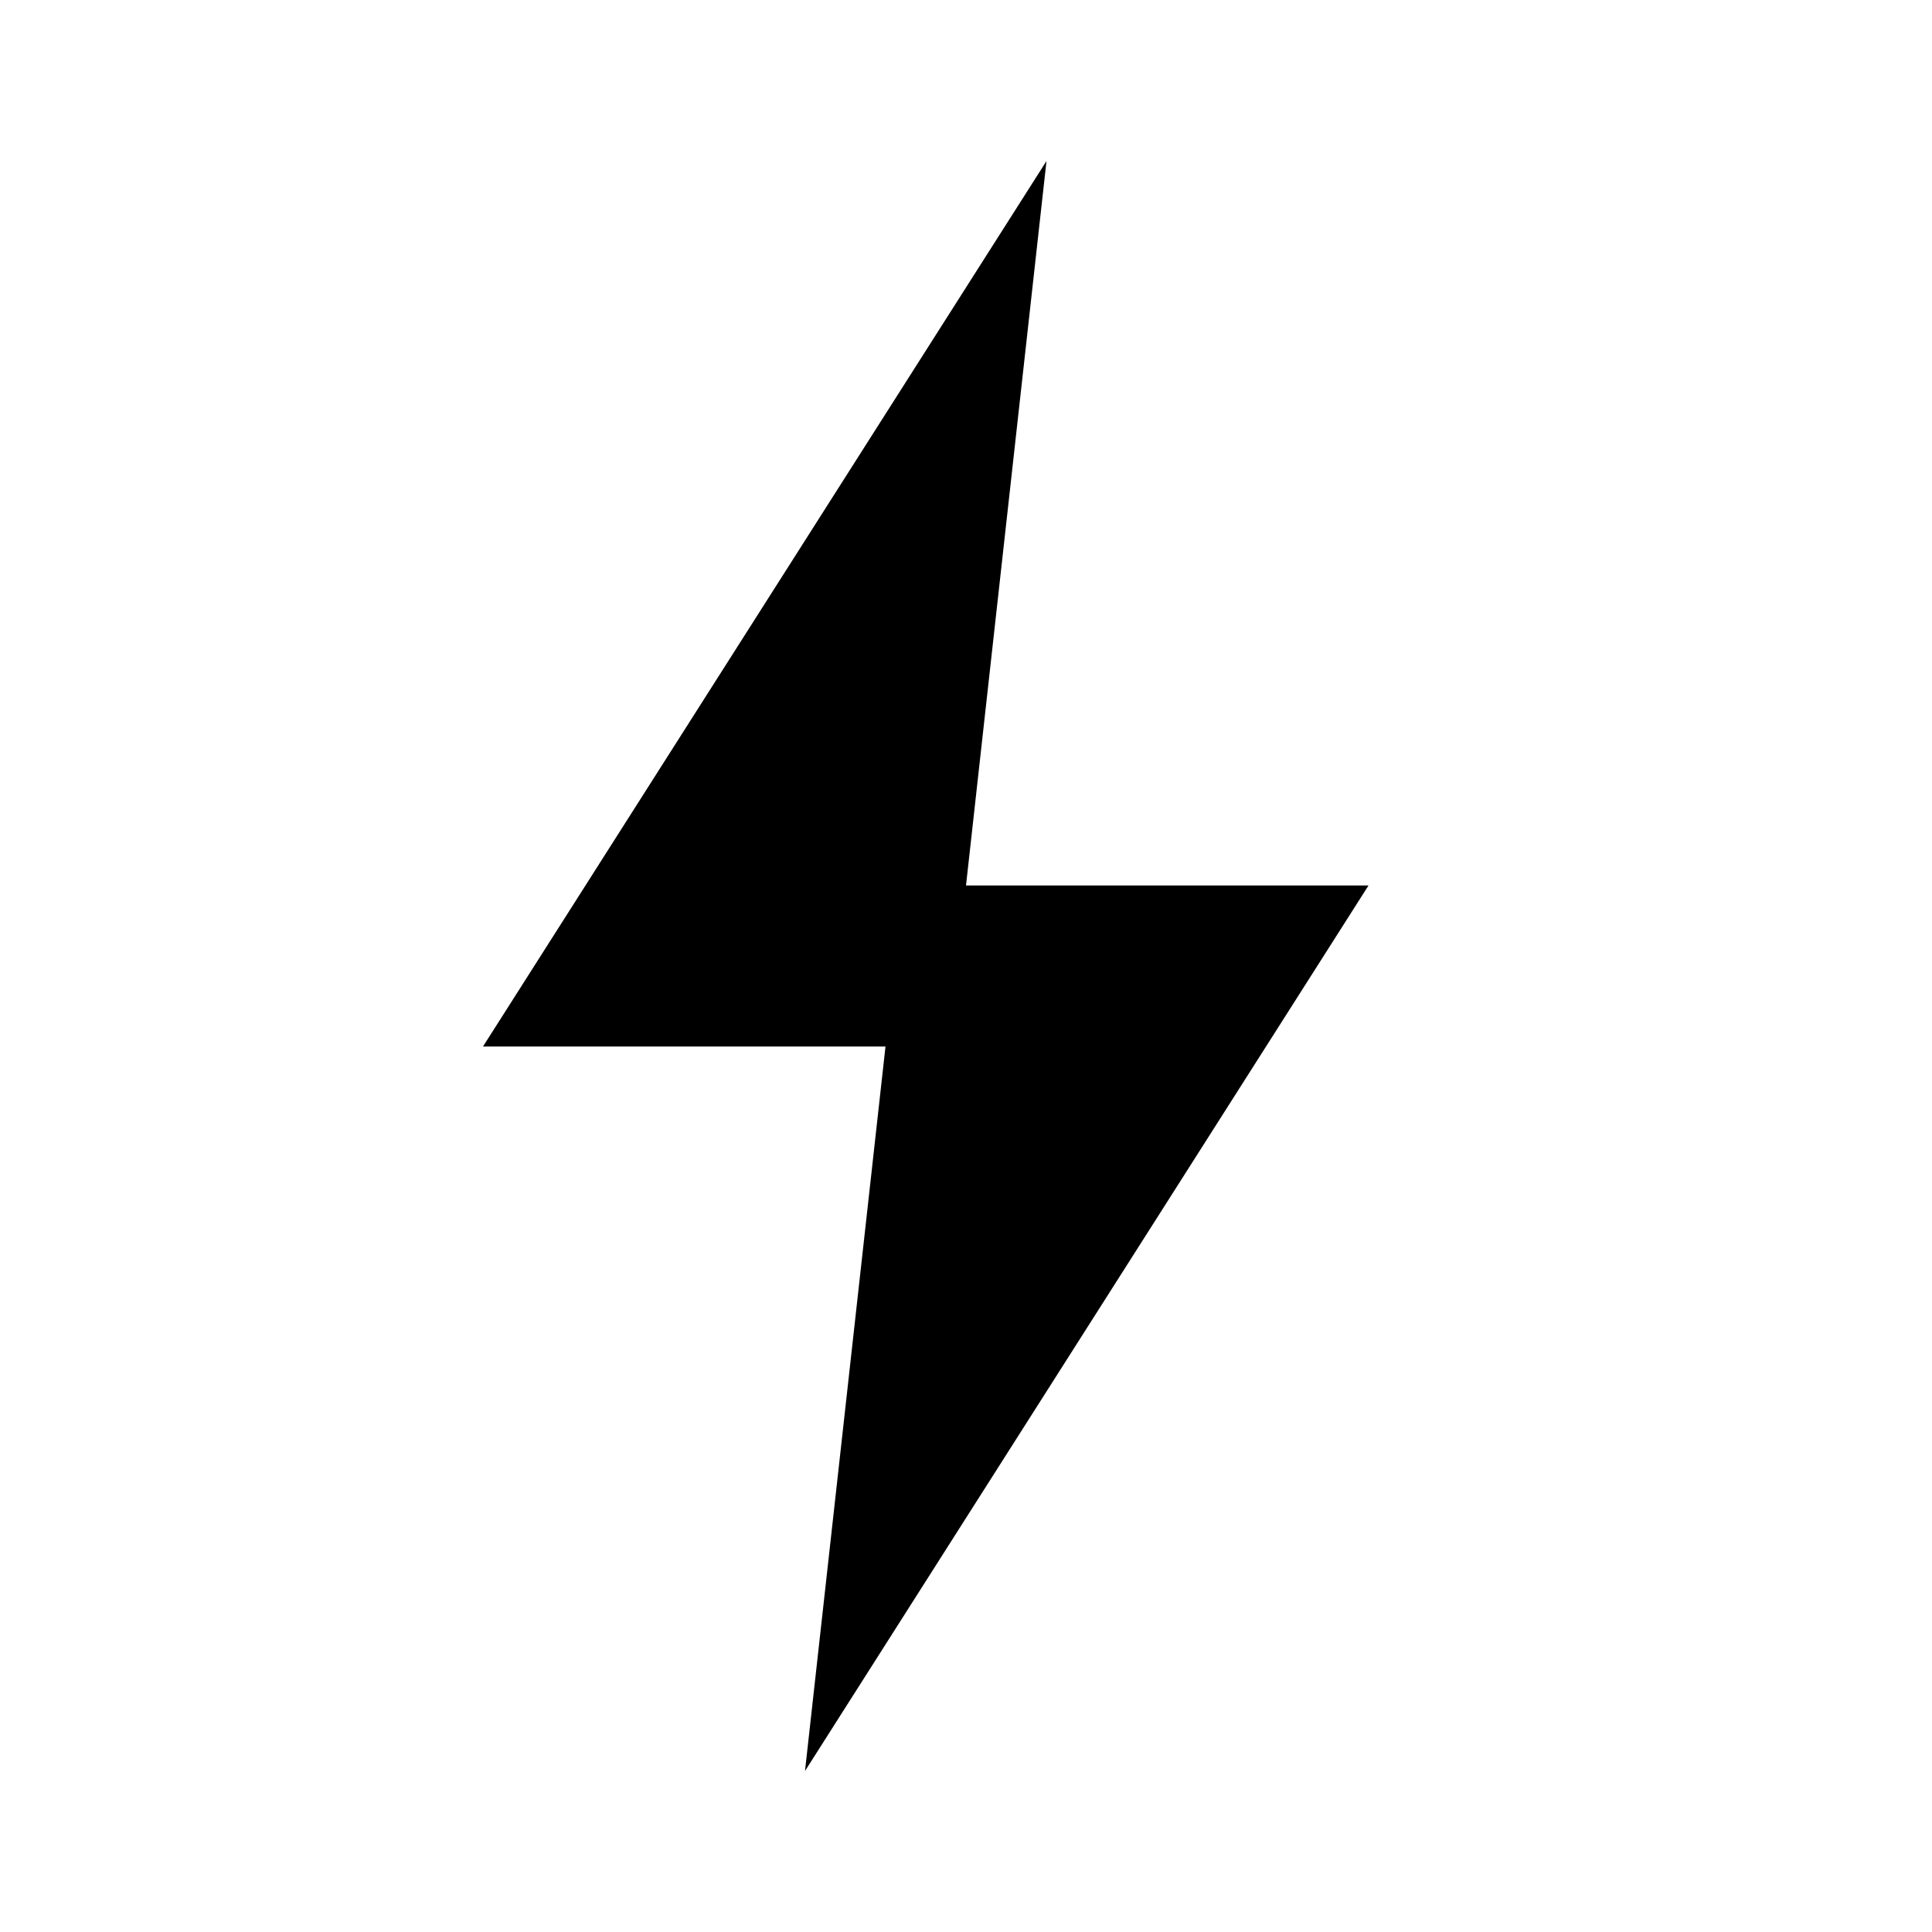
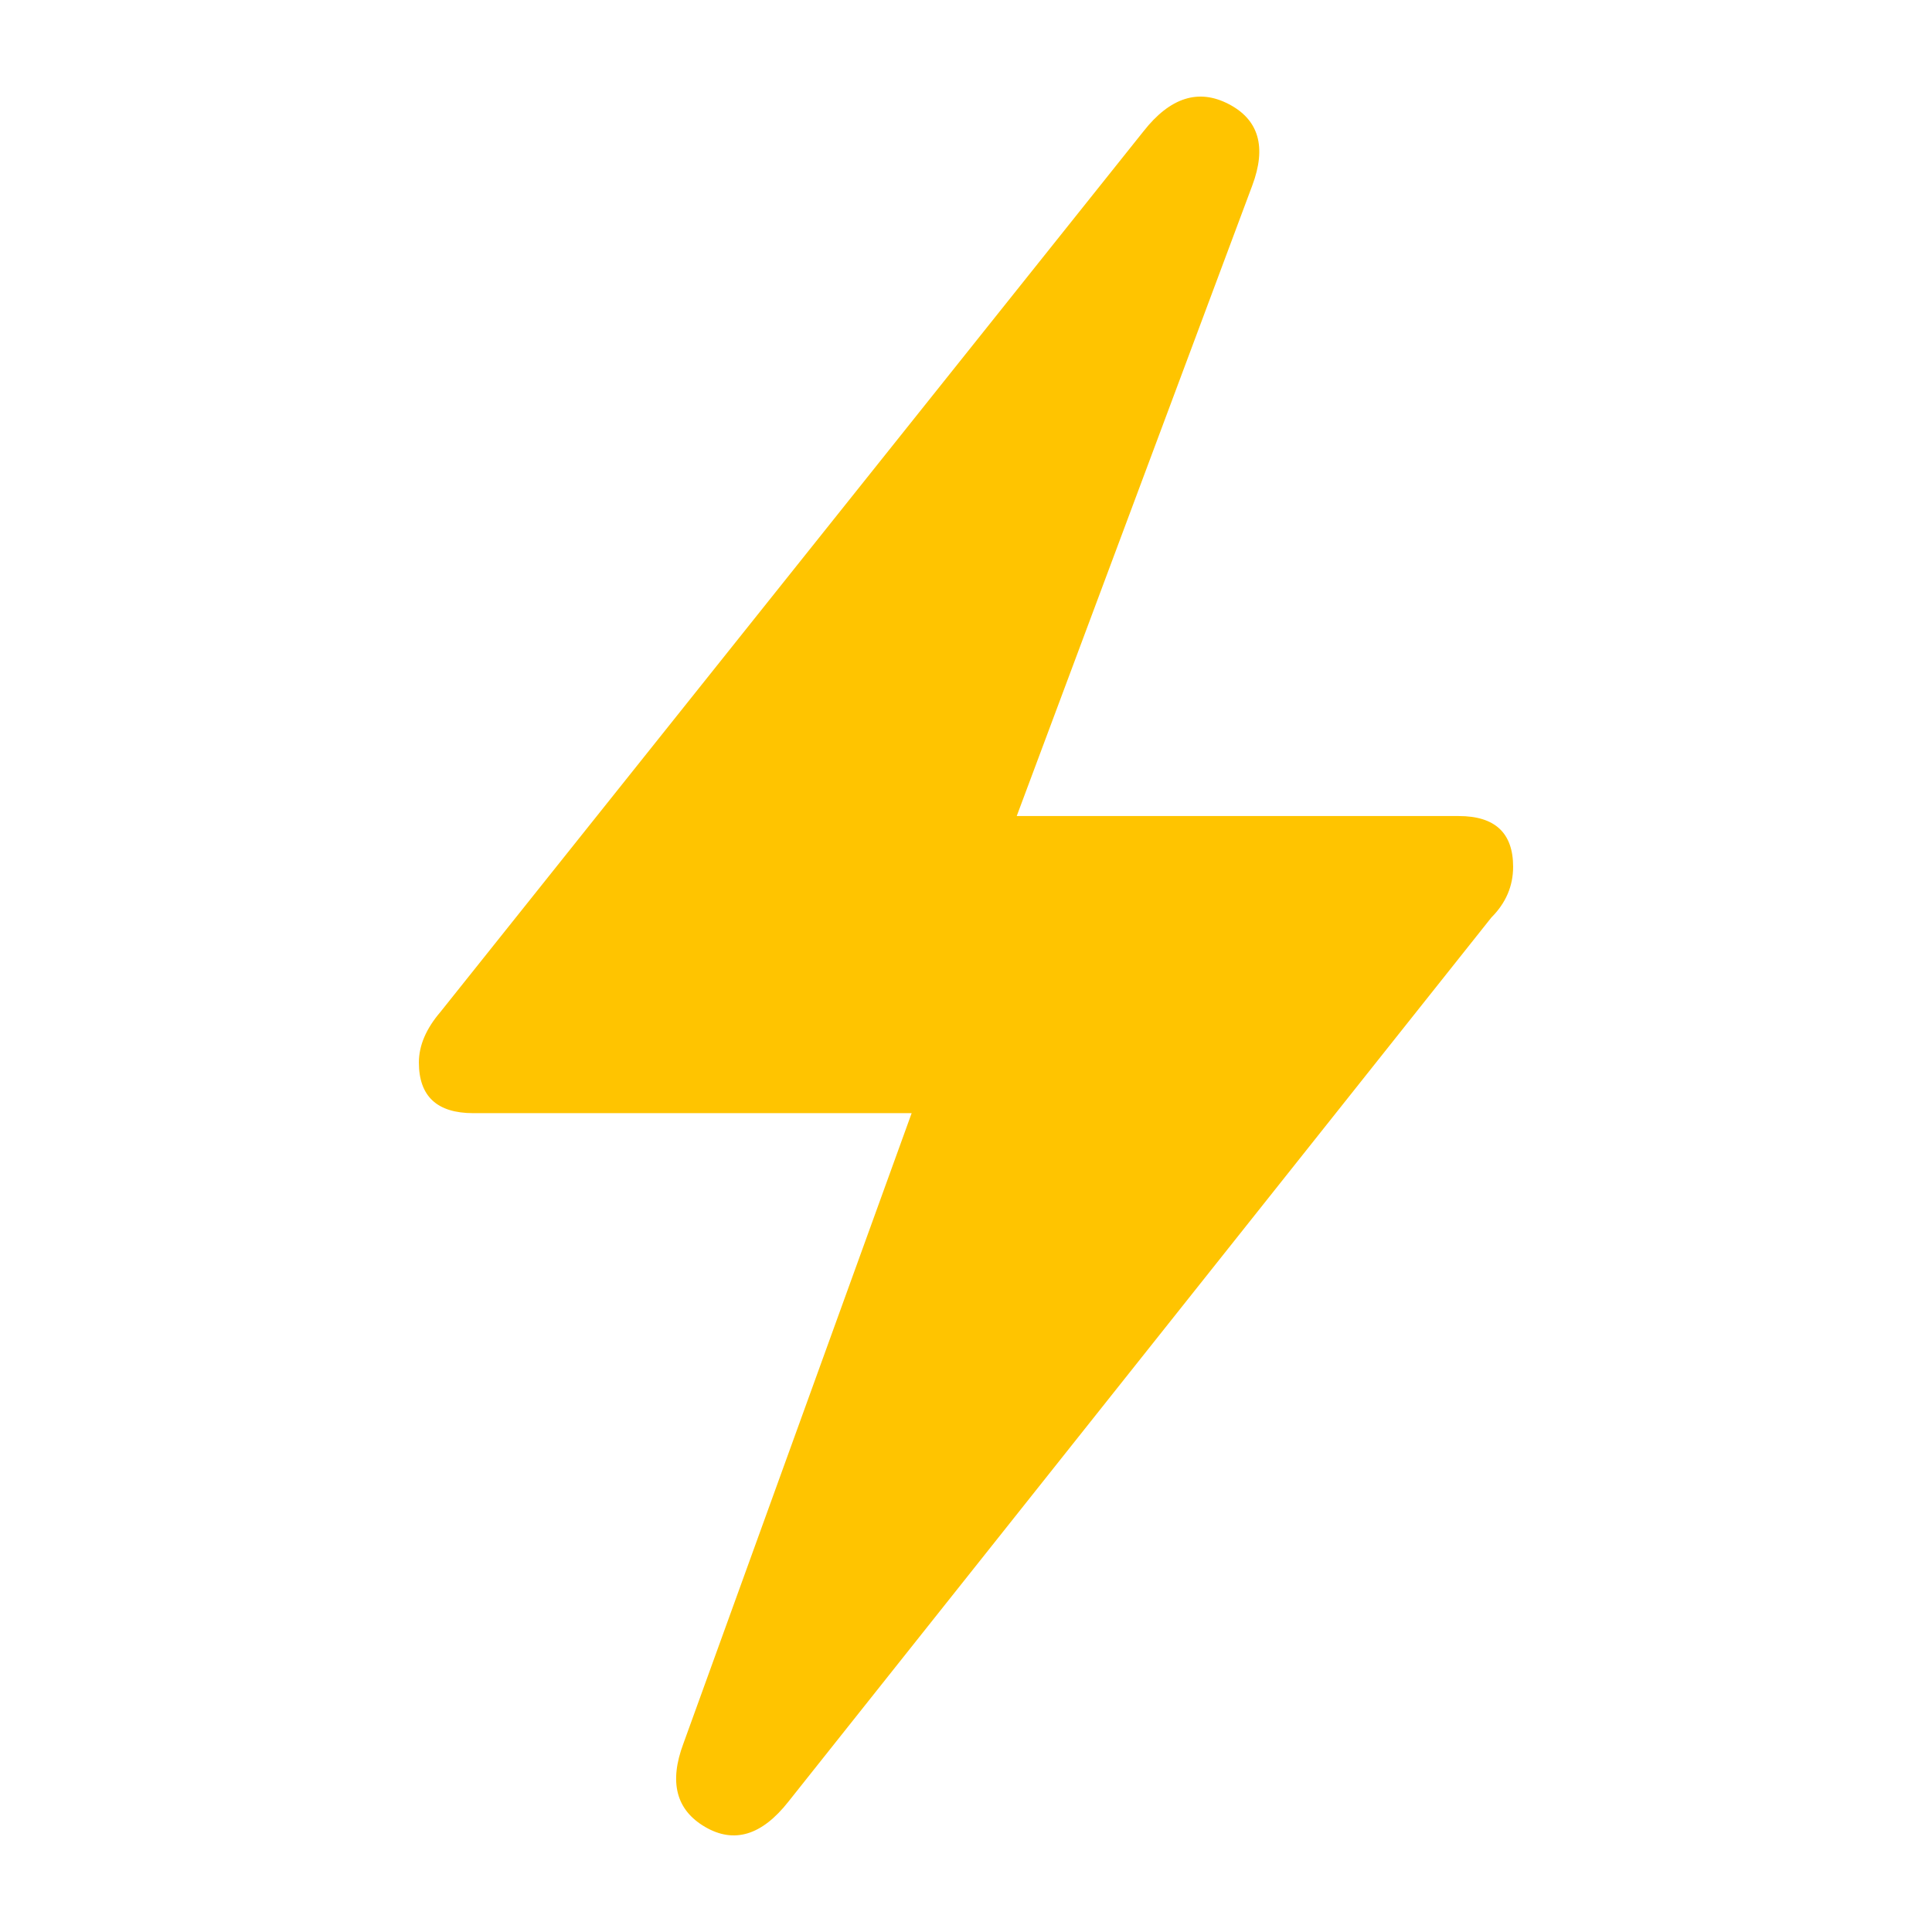
- <svg xmlns="http://www.w3.org/2000/svg" viewBox="0 0 24 24" fill="none">
-   <g stroke="currentColor" stroke-width="1.8" stroke-linecap="round" stroke-linejoin="round" fill="none">
-     <path d="M13 2L6 13h5l-1 9 7-11h-5l1-9z" fill="currentColor" stroke="none" />
+ <svg xmlns="http://www.w3.org/2000/svg" viewBox="0 0 24 24">
+   <g transform="translate(12,12) scale(0.04500991,-0.04500991) translate(-151,-191.6138)">
+     <path fill="#FFC400" fill-rule="evenodd" d="M15 151Q0 151 0 165Q0 172 6 179L200 422Q211 436 223.5 429.5Q236 423 230 407L165 233H287Q302 233 302 219Q302 211 296 205L102 -39Q91 -53 79.0 -46.0Q67 -39 73 -23L136 151Z" />
  </g>
</svg>
